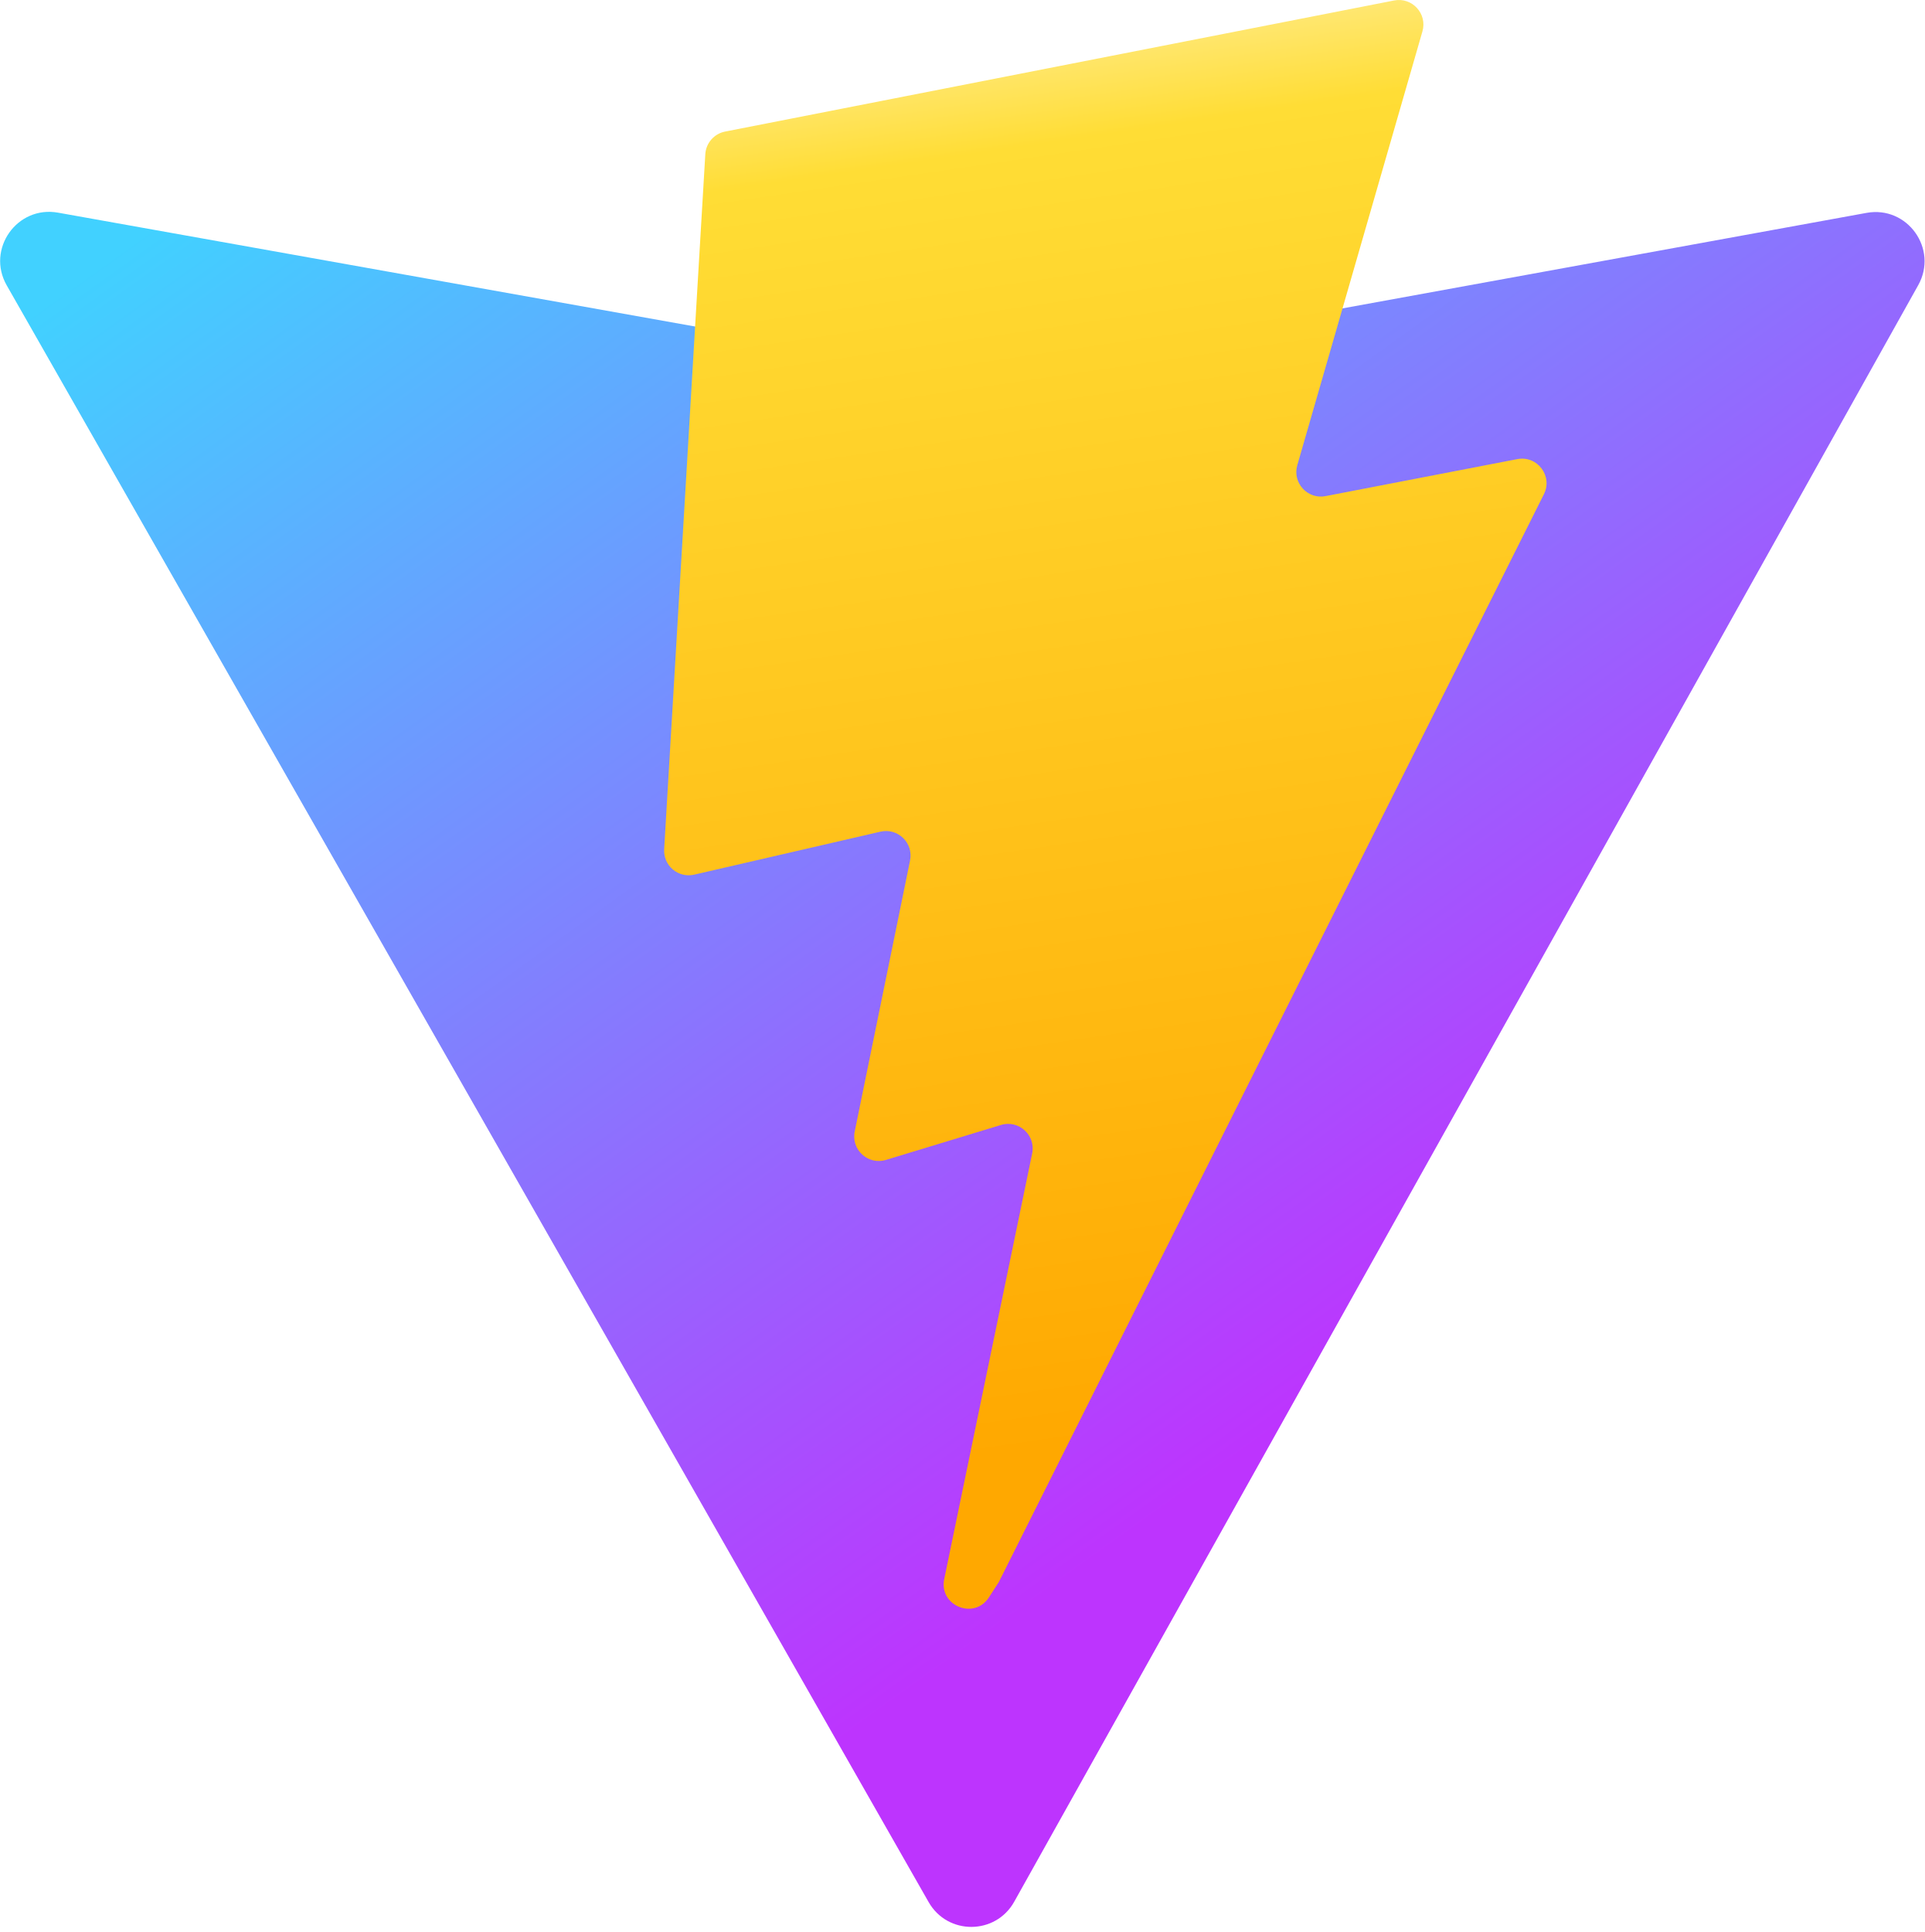
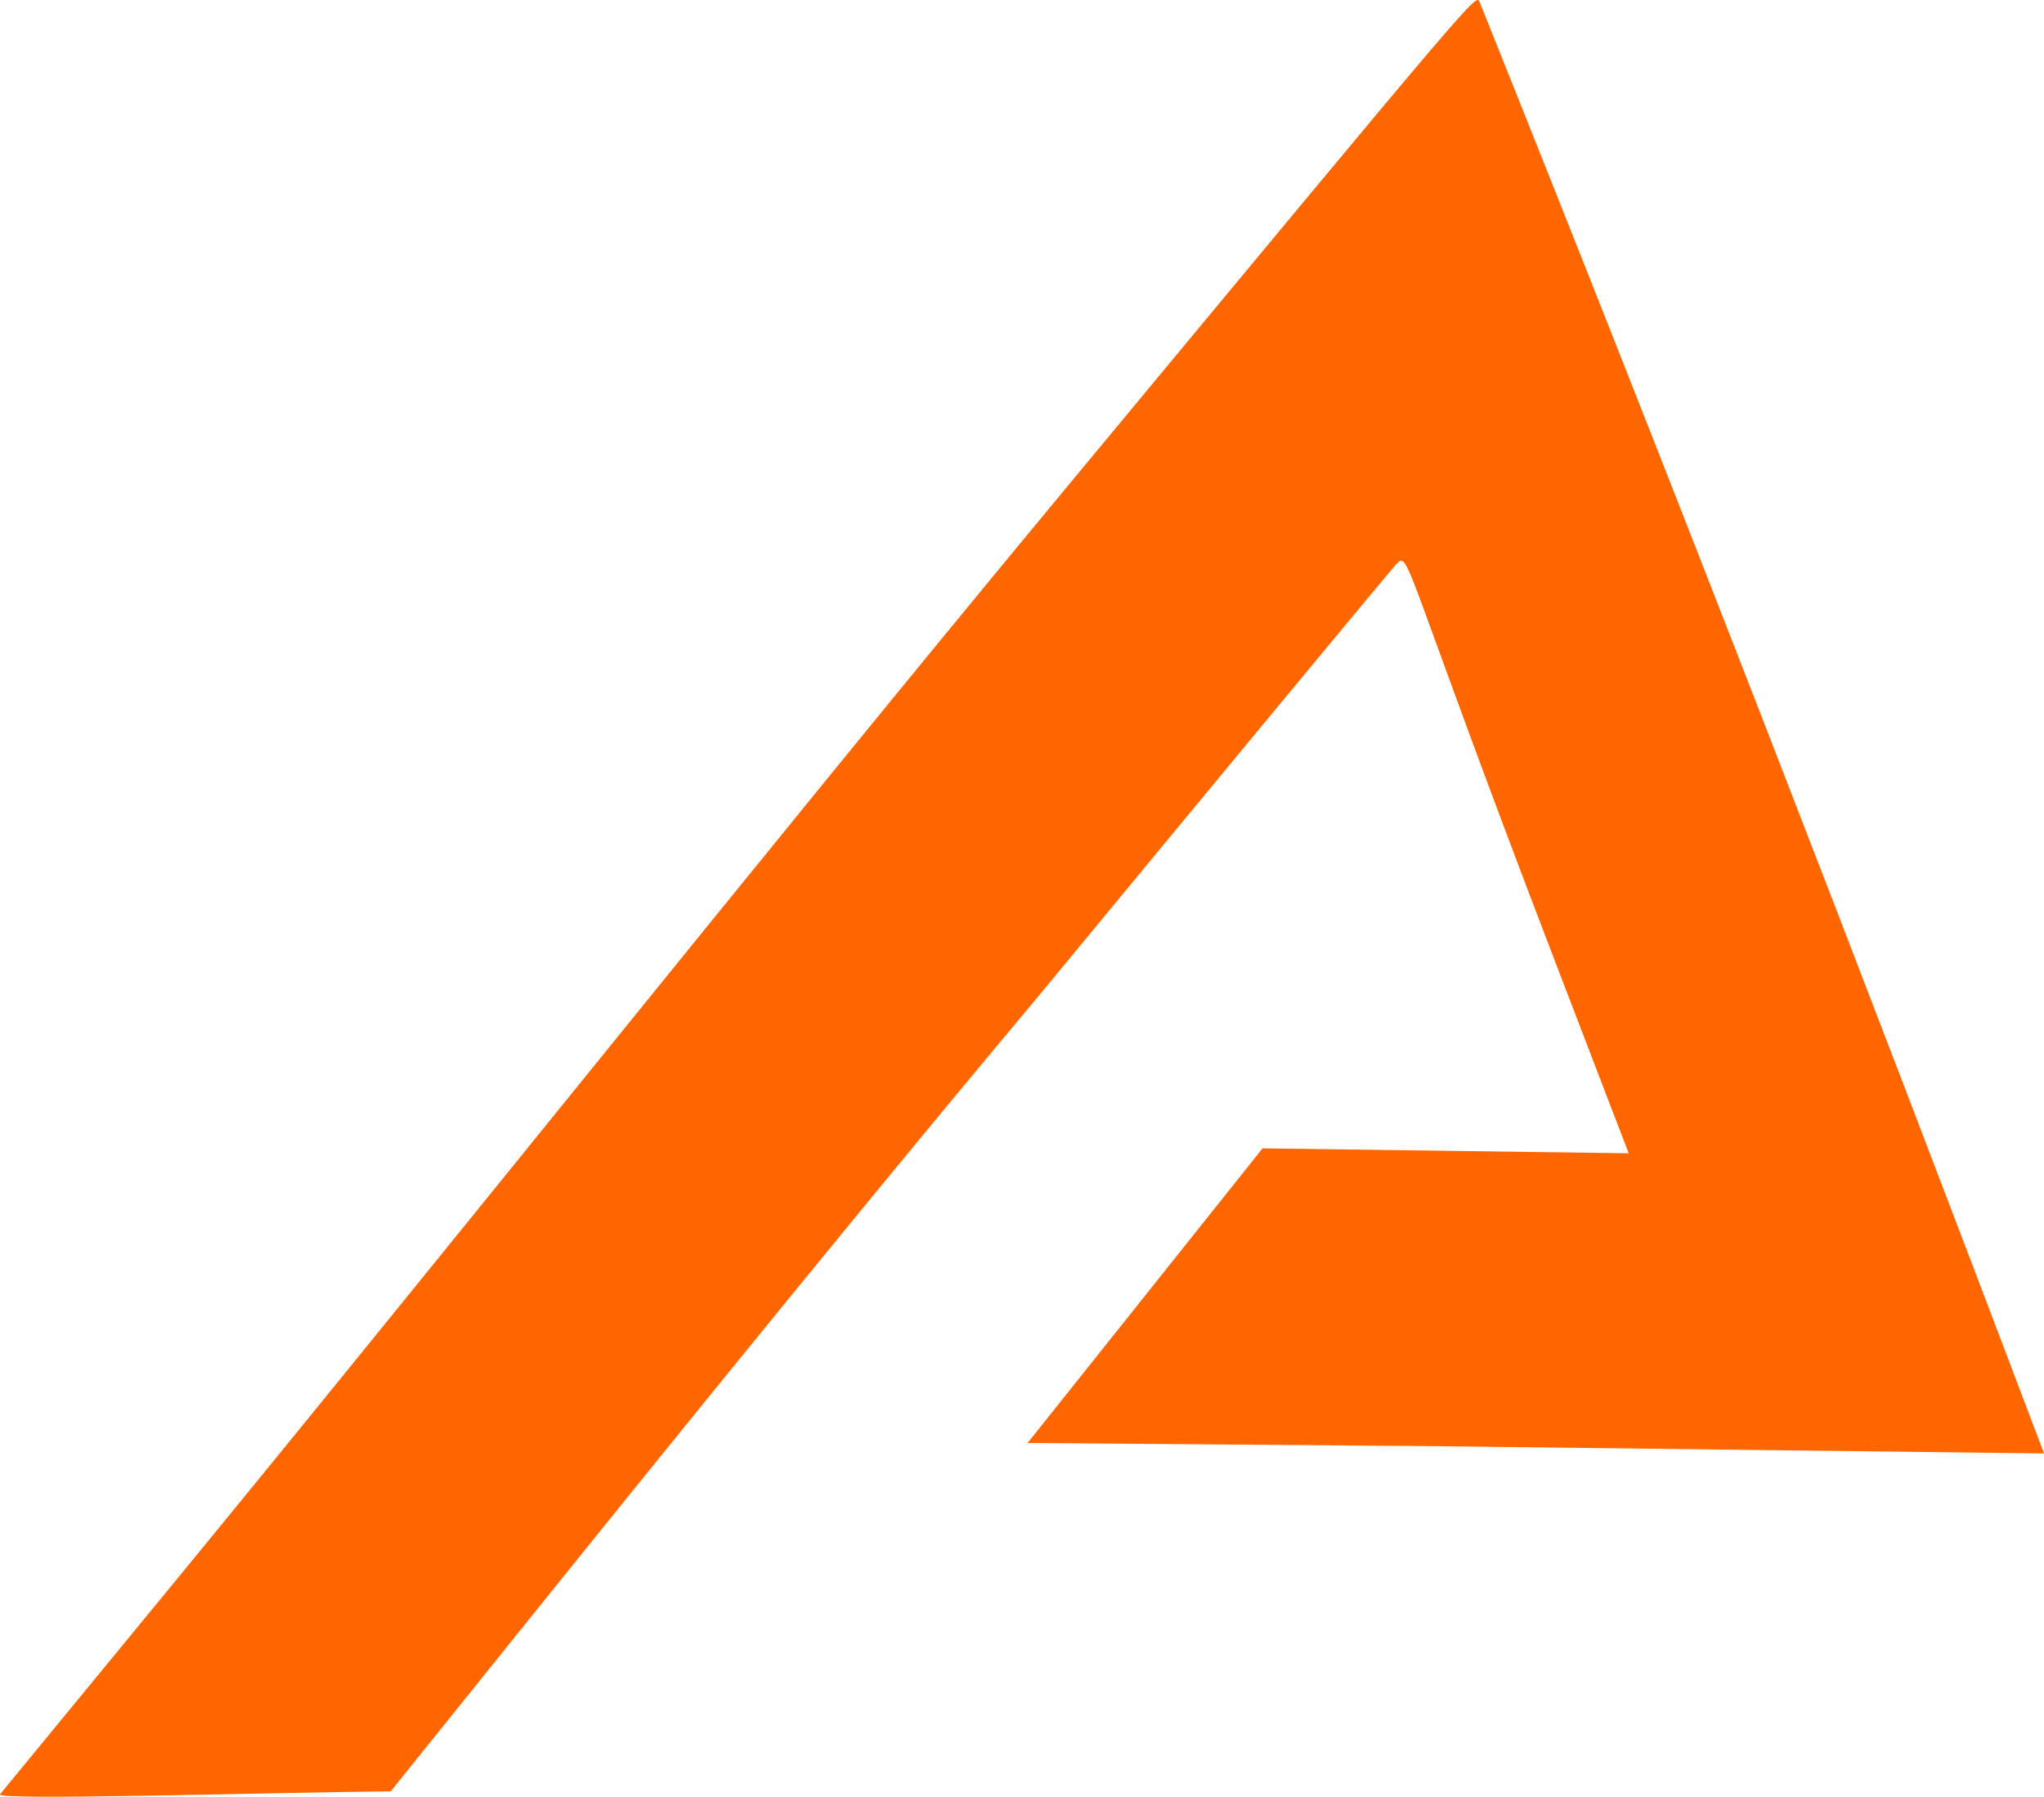
- <svg xmlns="http://www.w3.org/2000/svg" aria-hidden="true" role="img" class="iconify iconify--logos" width="31.88" height="32" preserveAspectRatio="xMidYMid meet" viewBox="0 0 256 257">
-   <defs>
-     <linearGradient id="IconifyId1813088fe1fbc01fb466" x1="-.828%" x2="57.636%" y1="7.652%" y2="78.411%">
-       <stop offset="0%" stop-color="#41D1FF" />
-       <stop offset="100%" stop-color="#BD34FE" />
-     </linearGradient>
-     <linearGradient id="IconifyId1813088fe1fbc01fb467" x1="43.376%" x2="50.316%" y1="2.242%" y2="89.03%">
-       <stop offset="0%" stop-color="#FFEA83" />
-       <stop offset="8.333%" stop-color="#FFDD35" />
-       <stop offset="100%" stop-color="#FFA800" />
-     </linearGradient>
-   </defs>
-   <path fill="url(#IconifyId1813088fe1fbc01fb466)" d="M255.153 37.938L134.897 252.976c-2.483 4.44-8.862 4.466-11.382.048L.875 37.958c-2.746-4.814 1.371-10.646 6.827-9.67l120.385 21.517a6.537 6.537 0 0 0 2.322-.004l117.867-21.483c5.438-.991 9.574 4.796 6.877 9.62Z" />
-   <path fill="url(#IconifyId1813088fe1fbc01fb467)" d="M185.432.063L96.44 17.501a3.268 3.268 0 0 0-2.634 3.014l-5.474 92.456a3.268 3.268 0 0 0 3.997 3.378l24.777-5.718c2.318-.535 4.413 1.507 3.936 3.838l-7.361 36.047c-.495 2.426 1.782 4.5 4.151 3.78l15.304-4.649c2.372-.72 4.652 1.36 4.15 3.788l-11.698 56.621c-.732 3.542 3.979 5.473 5.943 2.437l1.313-2.028l72.516-144.72c1.215-2.423-.88-5.186-3.54-4.672l-25.505 4.922c-2.396.462-4.435-1.77-3.759-4.114l16.646-57.705c.677-2.35-1.37-4.583-3.769-4.113Z" />
+ <svg xmlns="http://www.w3.org/2000/svg" width="10.344mm" height="9.092mm" viewBox="0 0 10.344 9.092" version="1.1" id="svg1">
+   <defs id="defs1" />
+   <g id="layer1" transform="translate(-96.04375,-140.7583)">
+     <path style="fill:#ff6600;stroke-width:0.08" d="m 96.695,149.047 c 1.52,-1.846 3.169,-3.92 4.717,-5.787 2.137,-2.576 2.097,-2.528 2.119,-2.493 0.977,2.434 1.925,4.886 2.857,7.347 l -3.1,-0.037 -2.044,-0.016 1.189,-1.491 1.853,0.025 -0.37,-0.964 c -0.785,-2.047 -0.737,-2.085 -0.806,-2.018 -0.018,0.018 -0.834,1.003 -1.813,2.189 -1.113,1.33 -2.189,2.669 -3.276,4.022 -0.617,0.006 -2.005,0.048 -1.977,0.015 z" id="path2-1-8" />
+   </g>
</svg>
